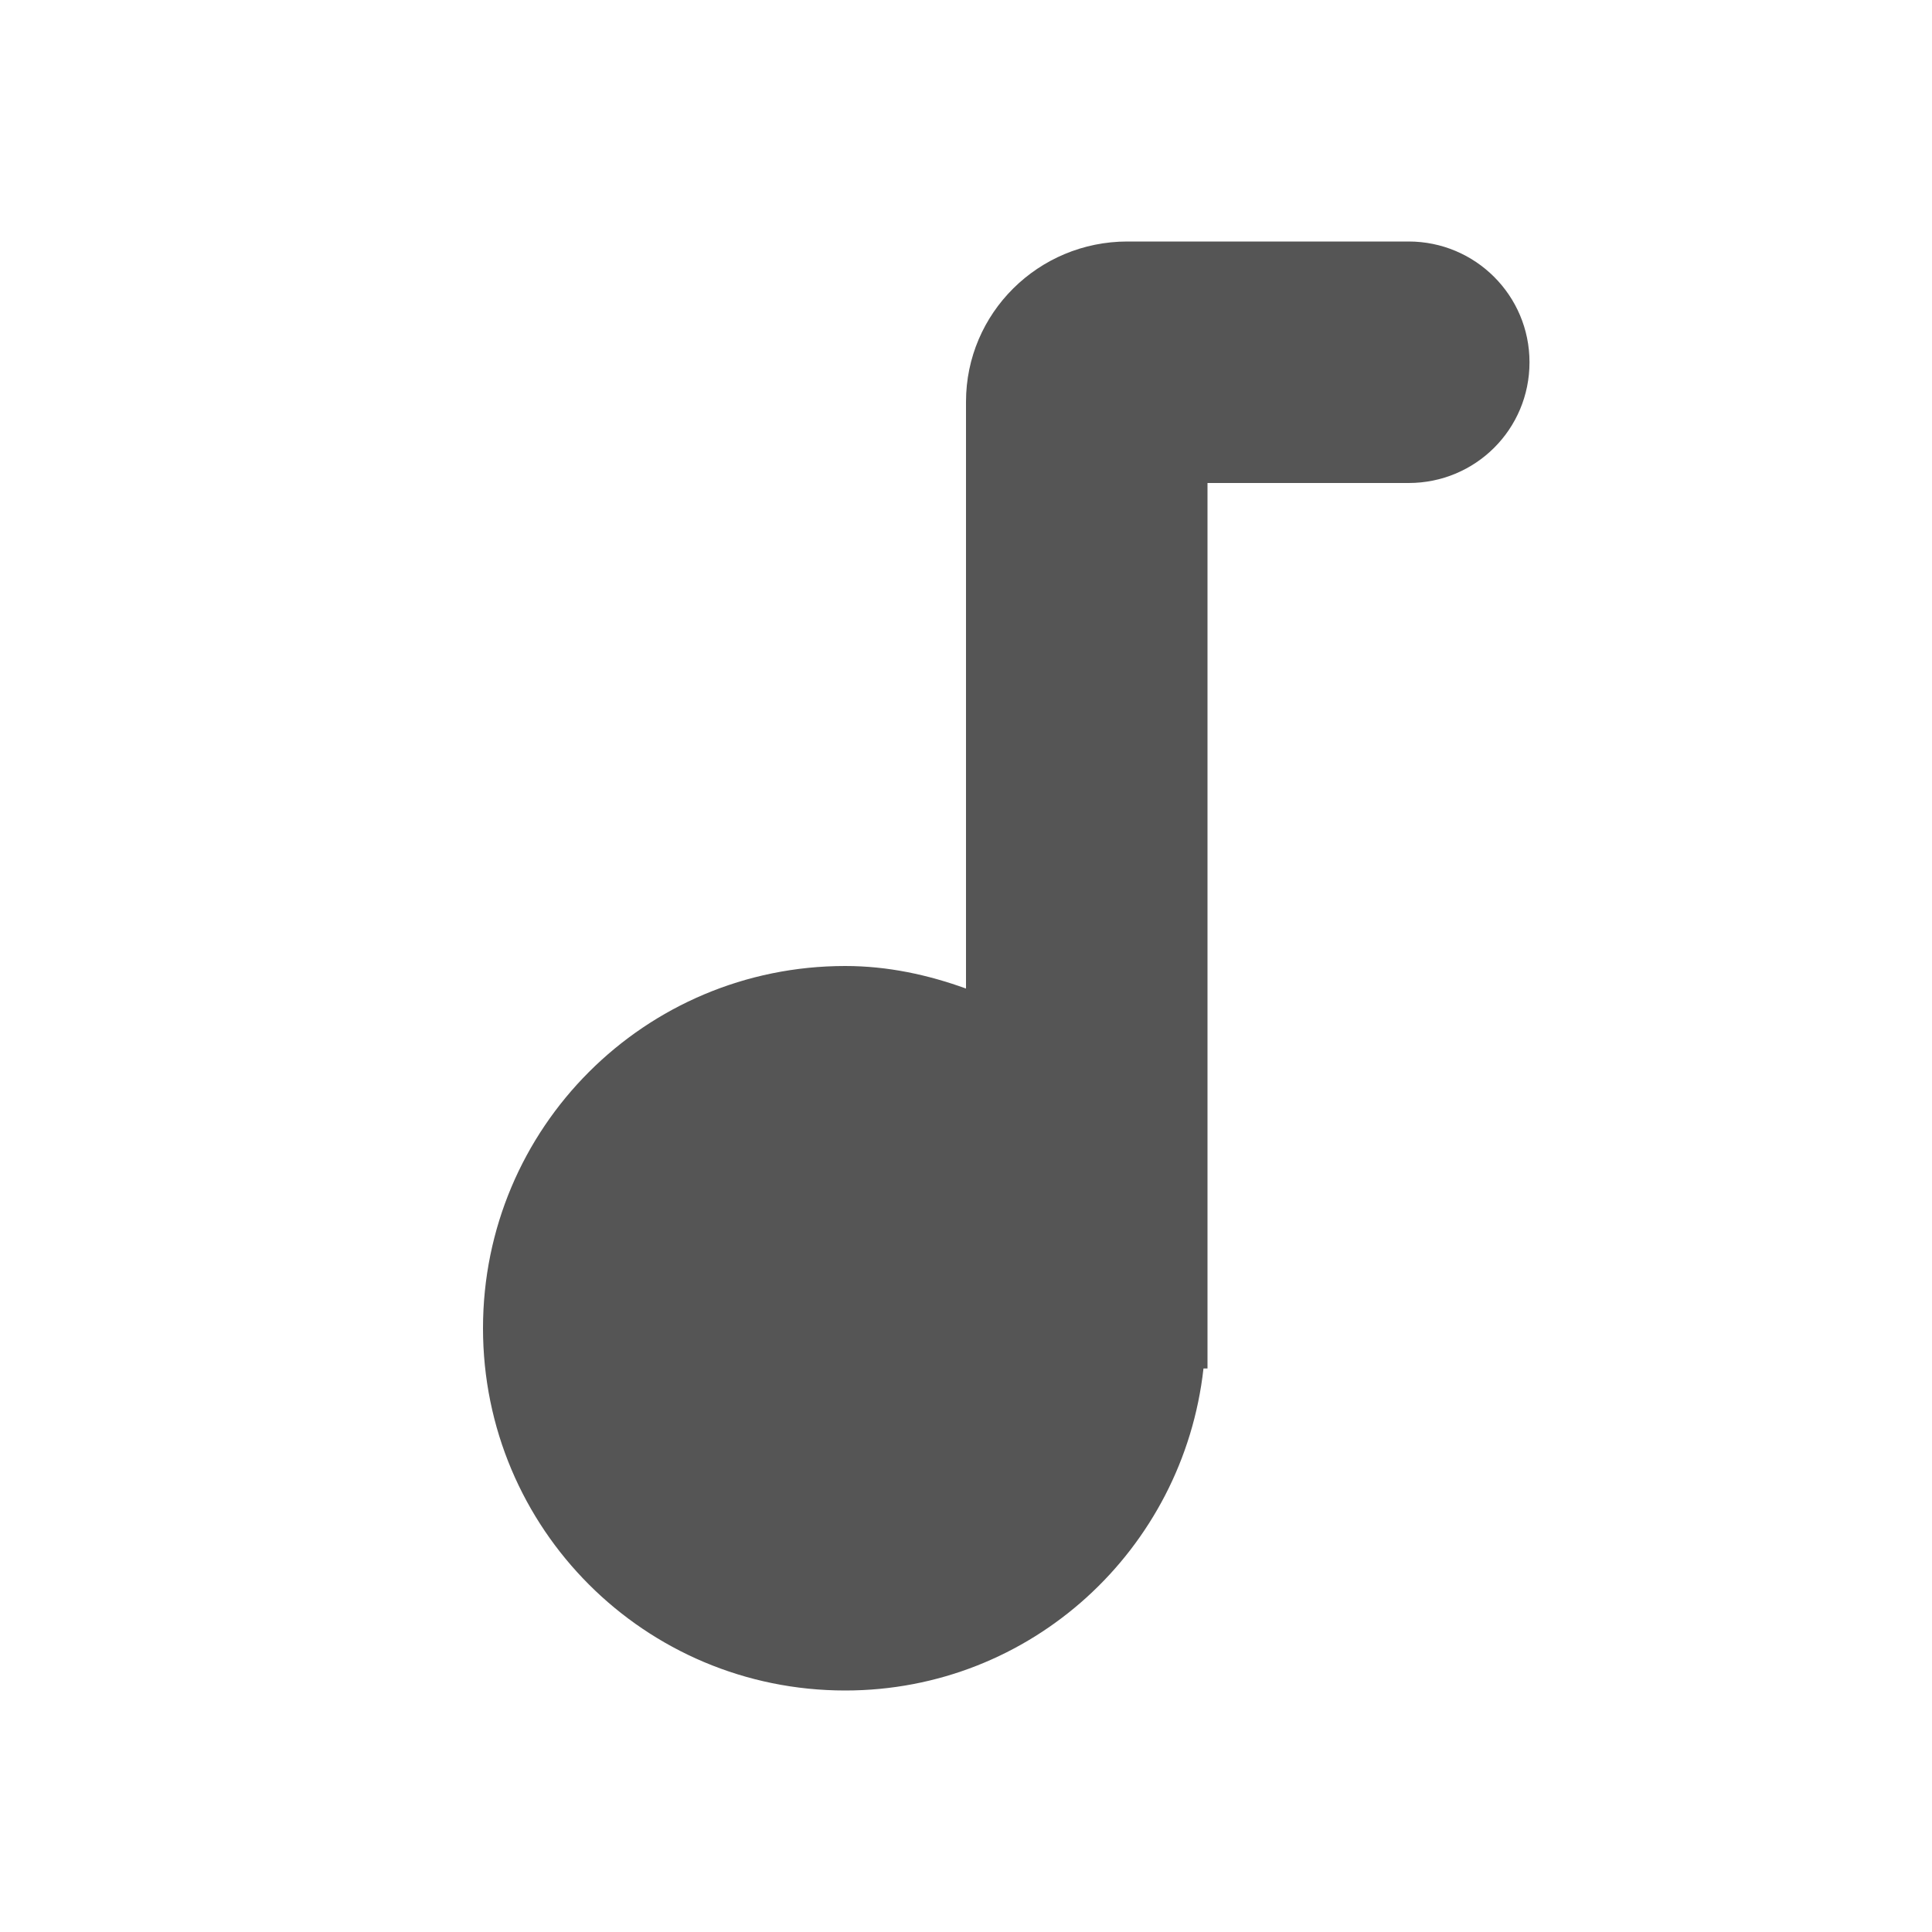
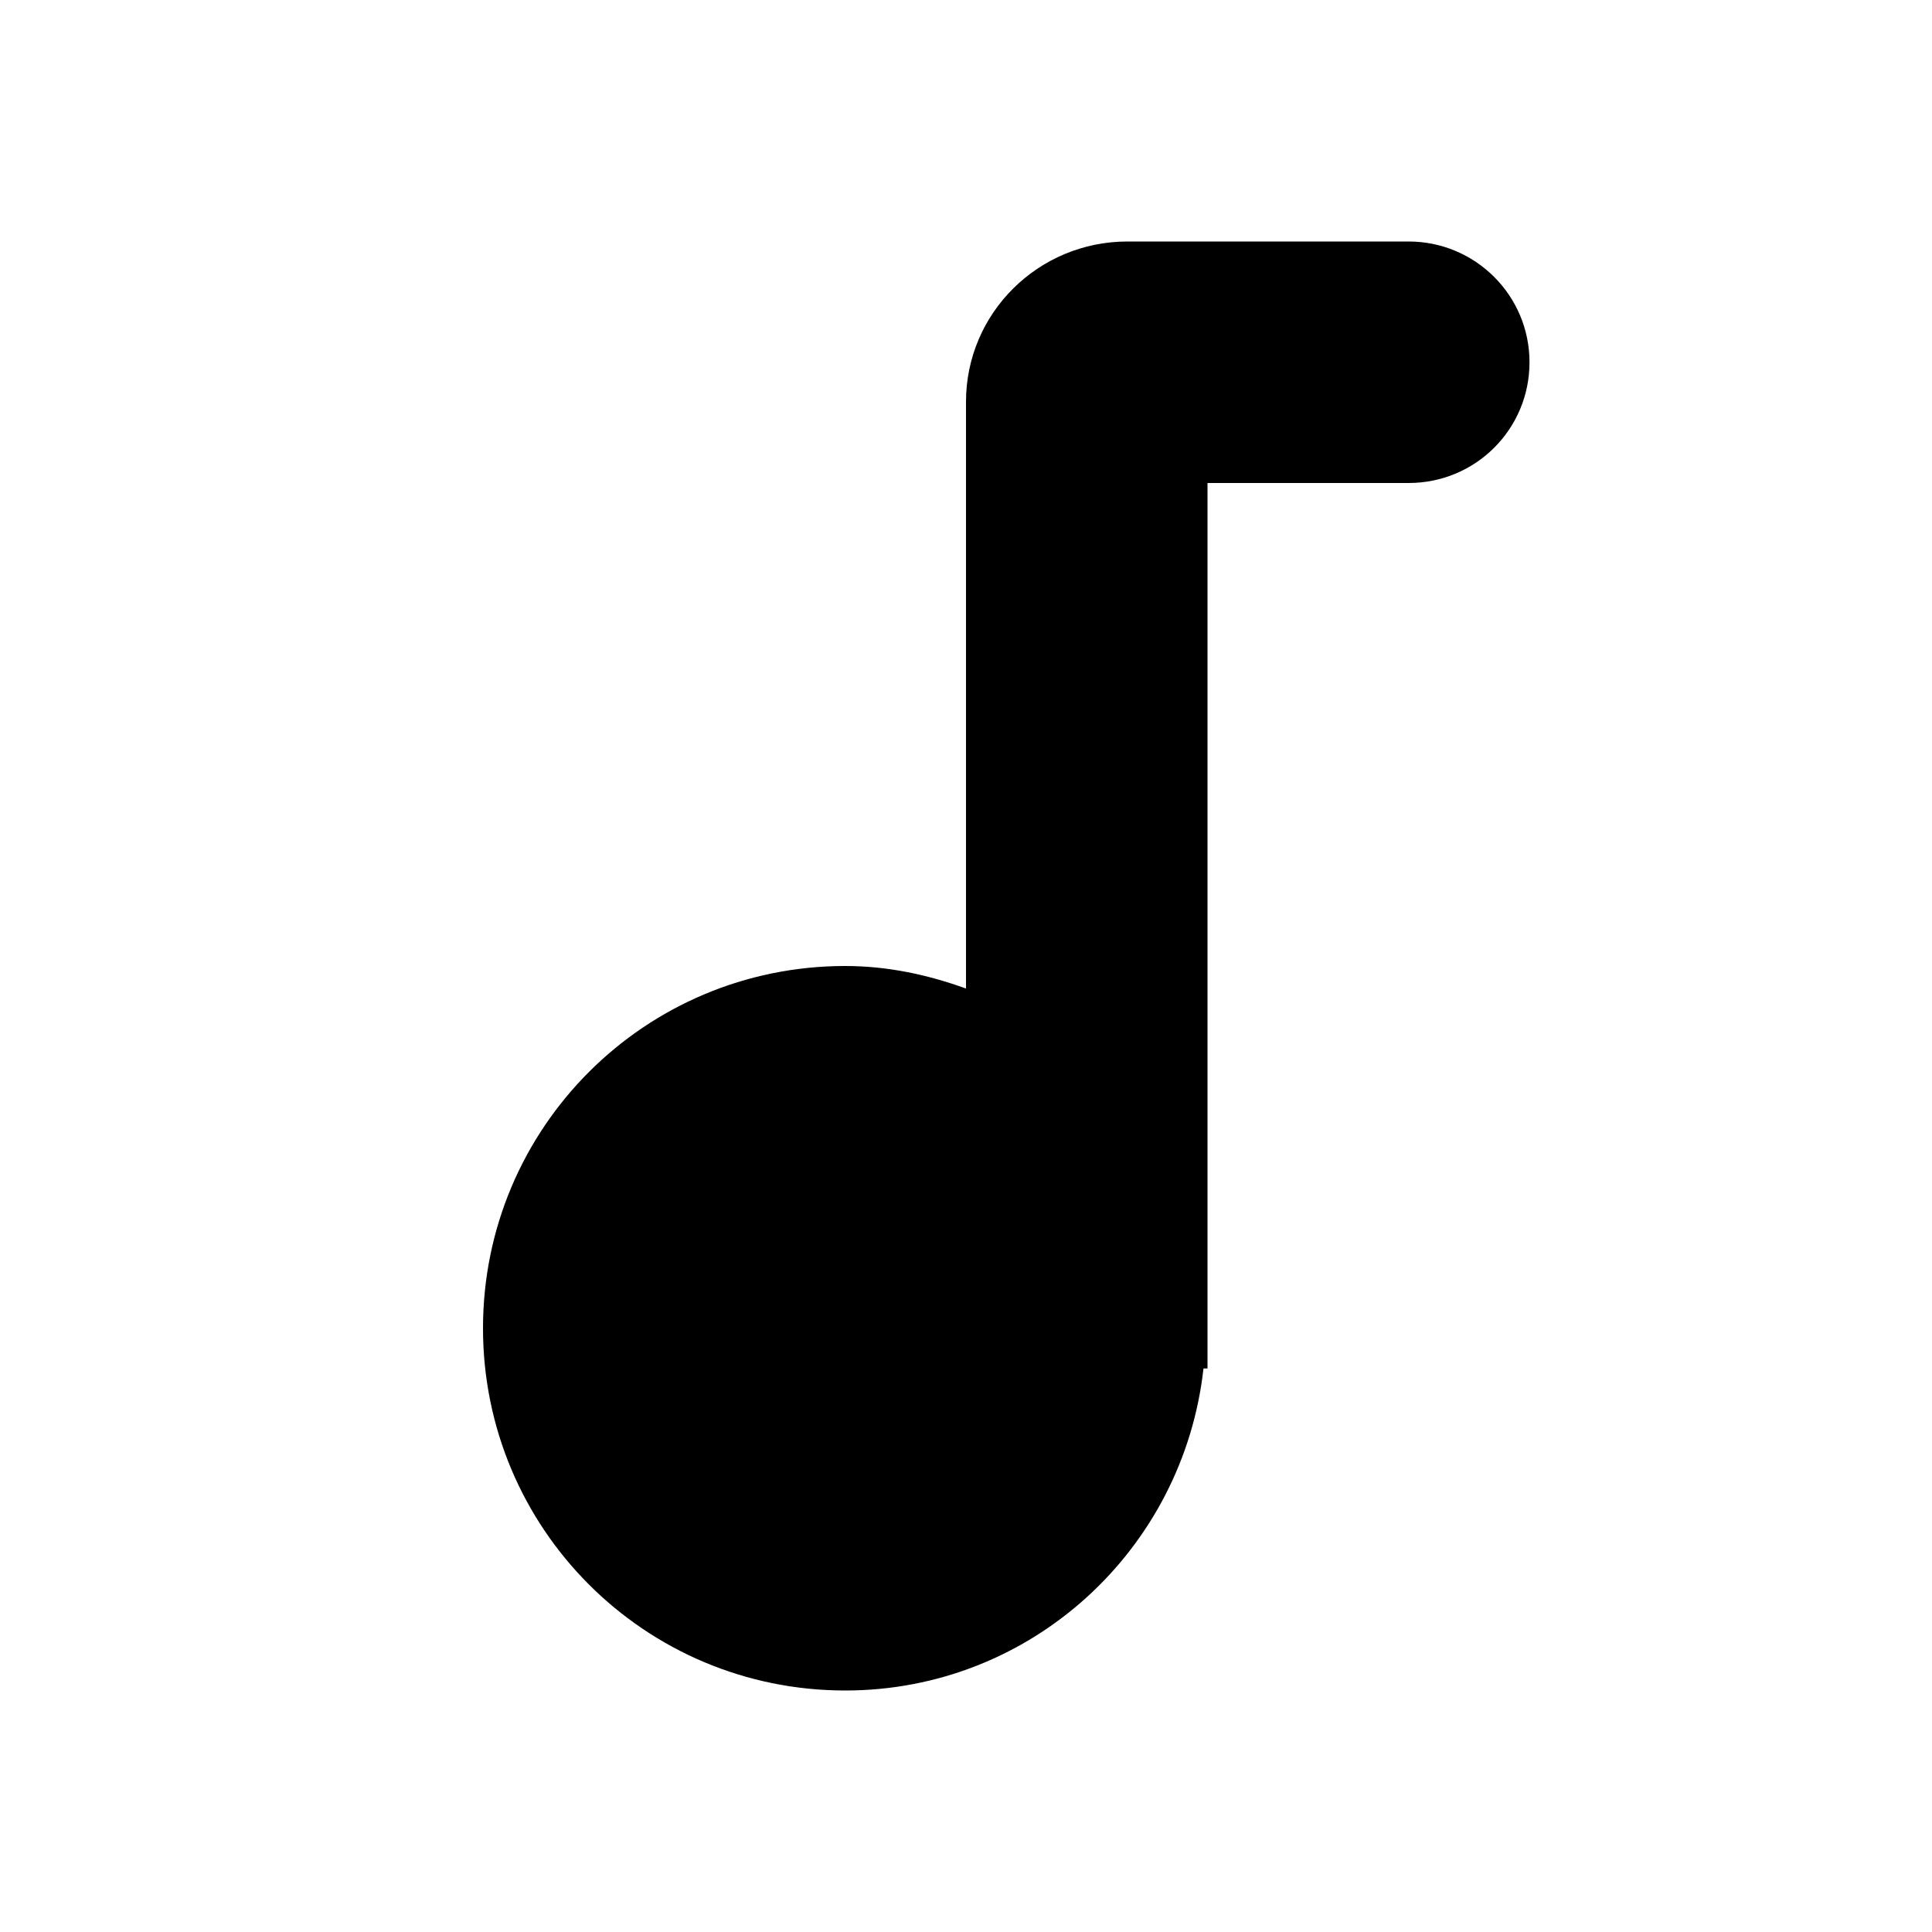
<svg xmlns="http://www.w3.org/2000/svg" version="1.1" width="24" height="24" viewBox="0 0 24 24">
-   <path fill="#555" d="M12 12.28c-0.47-0.17-0.97-0.28-1.5-0.28-2.49 0-4.5 2.010-4.5 4.5s2.010 4.5 4.5 4.5c2.31 0 4.2-1.75 4.45-4h0.050v-11h2.499c0.829 0 1.501-0.666 1.501-1.5v0c0-0.828-0.671-1.5-1.502-1.5h-3.492c-1.108 0-2.006 0.89-2.006 1.991v7.289z" />
+   <path d="M12 12.28c-0.47-0.17-0.97-0.28-1.5-0.28-2.49 0-4.5 2.010-4.5 4.5s2.010 4.5 4.5 4.5c2.31 0 4.2-1.75 4.45-4h0.050v-11h2.499c0.829 0 1.501-0.666 1.501-1.5v0c0-0.828-0.671-1.5-1.502-1.5h-3.492c-1.108 0-2.006 0.89-2.006 1.991v7.289z" />
</svg>
